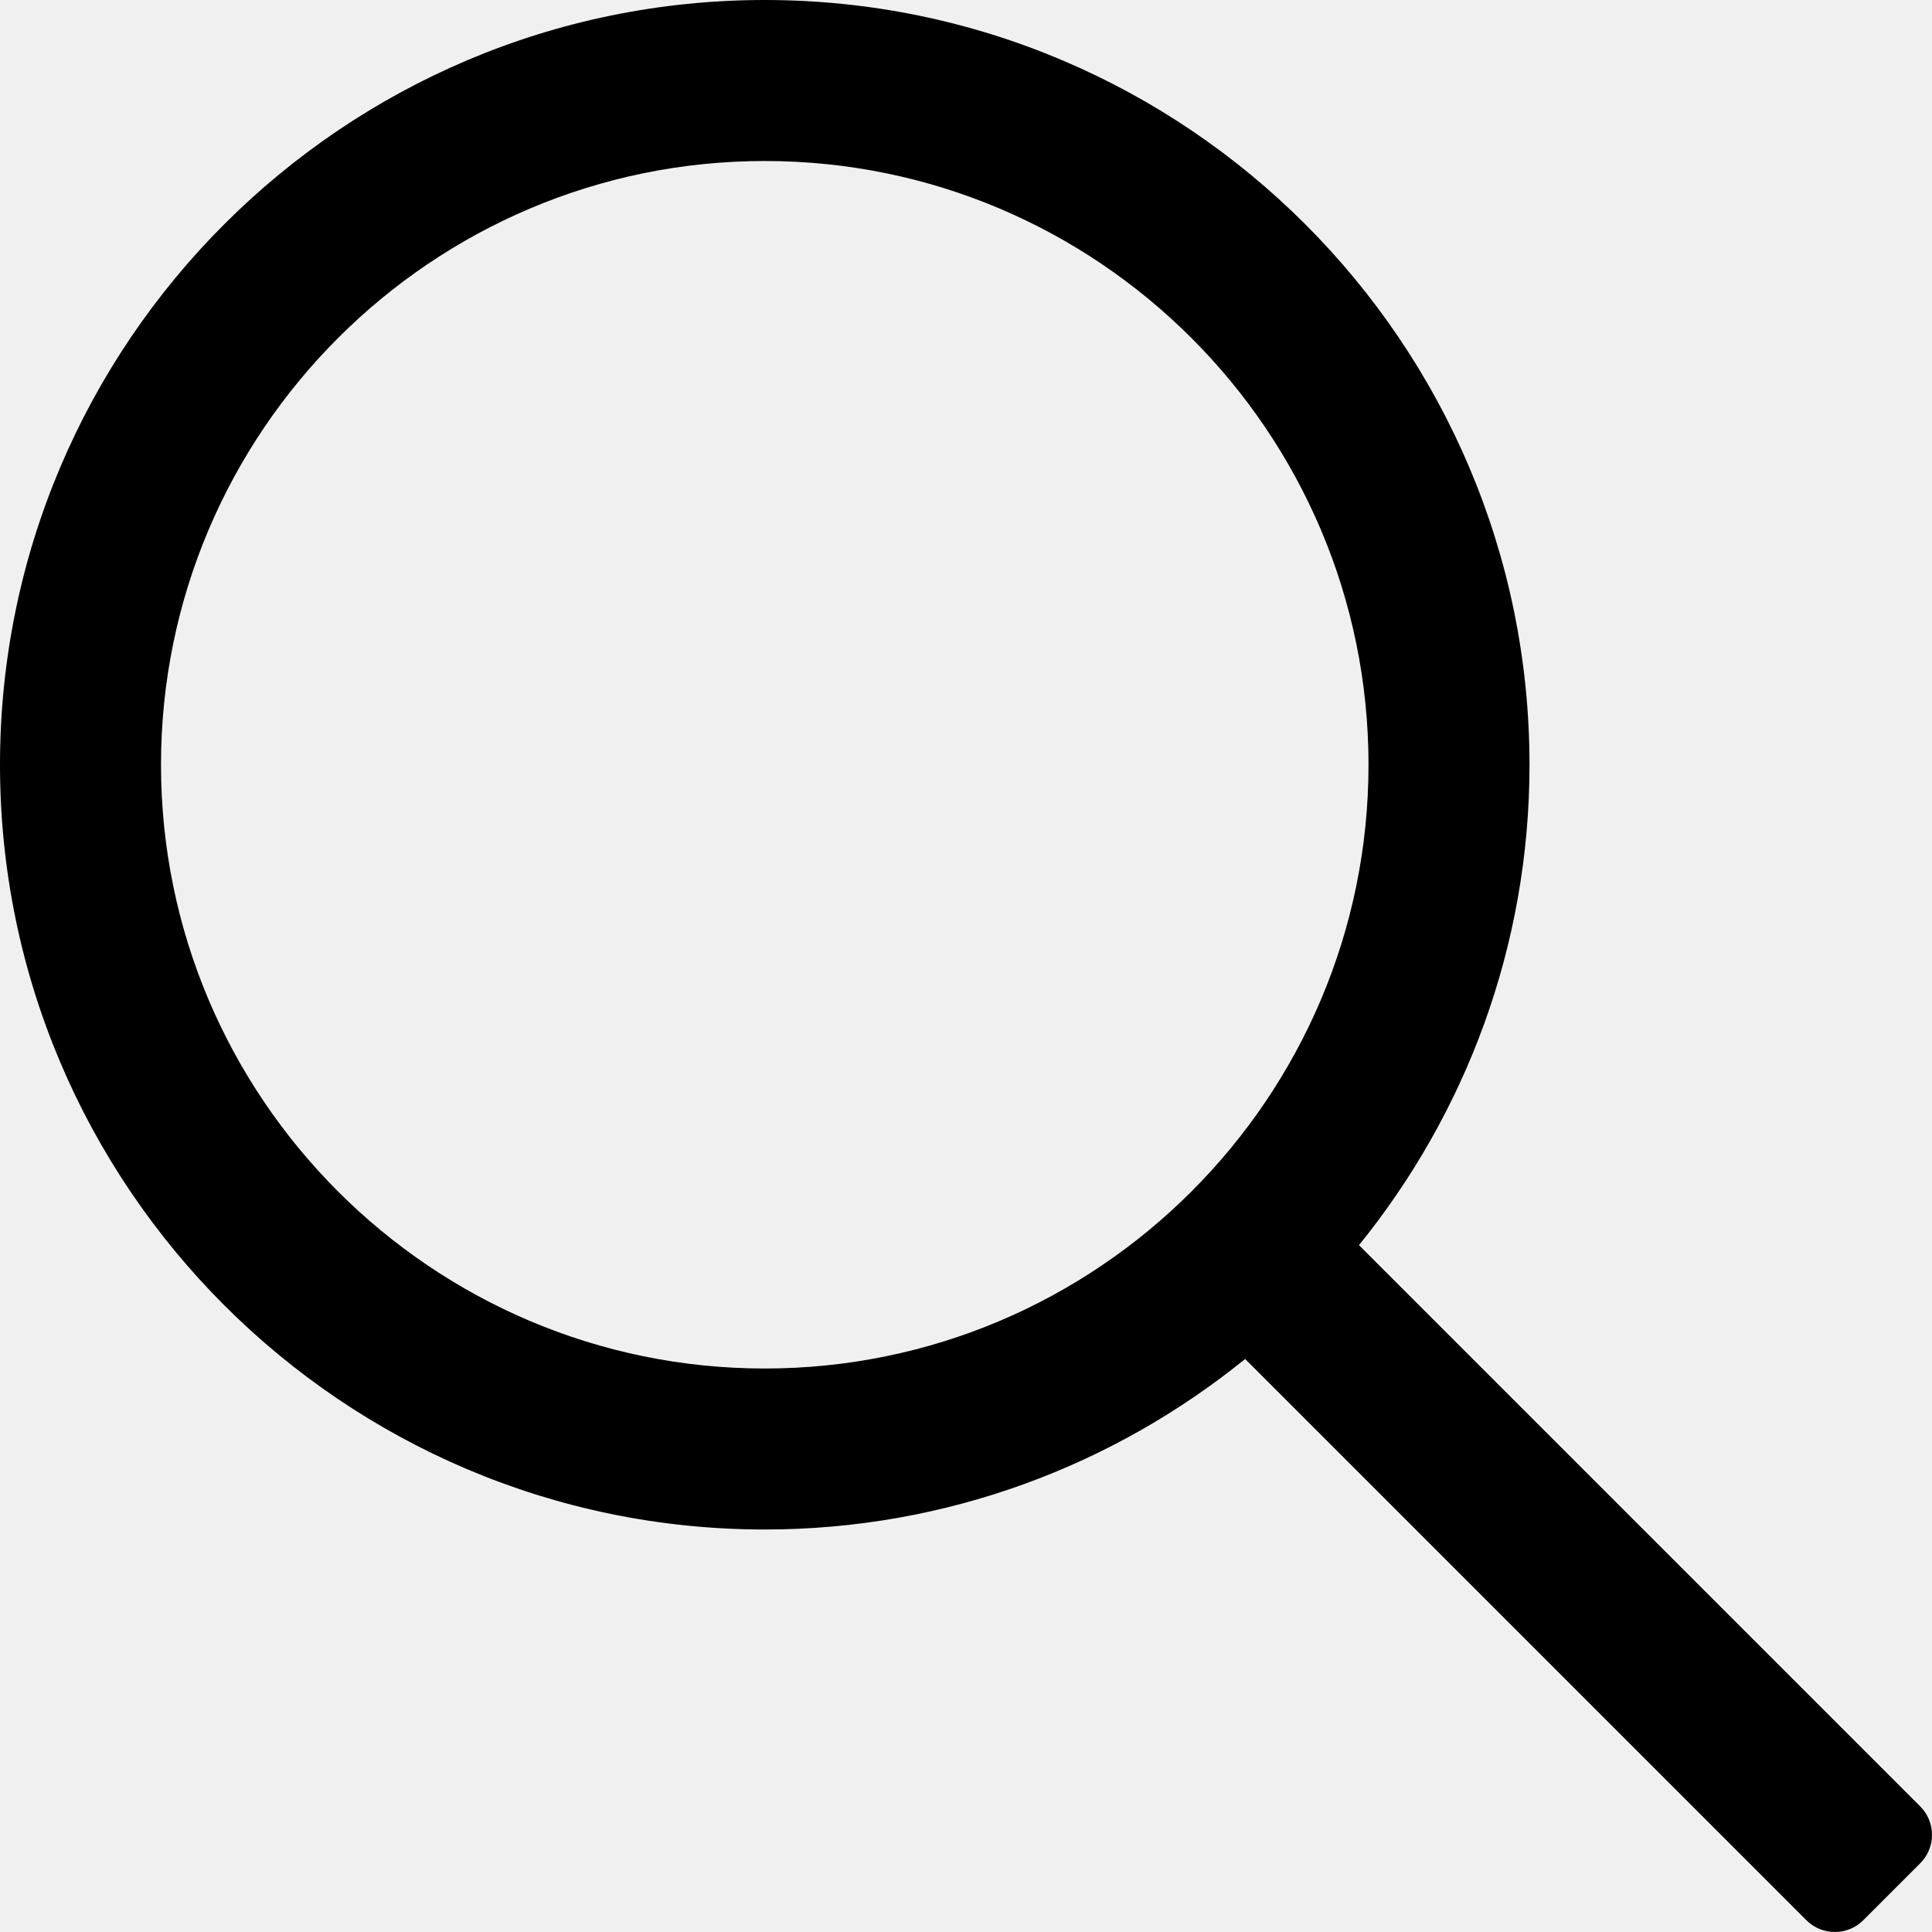
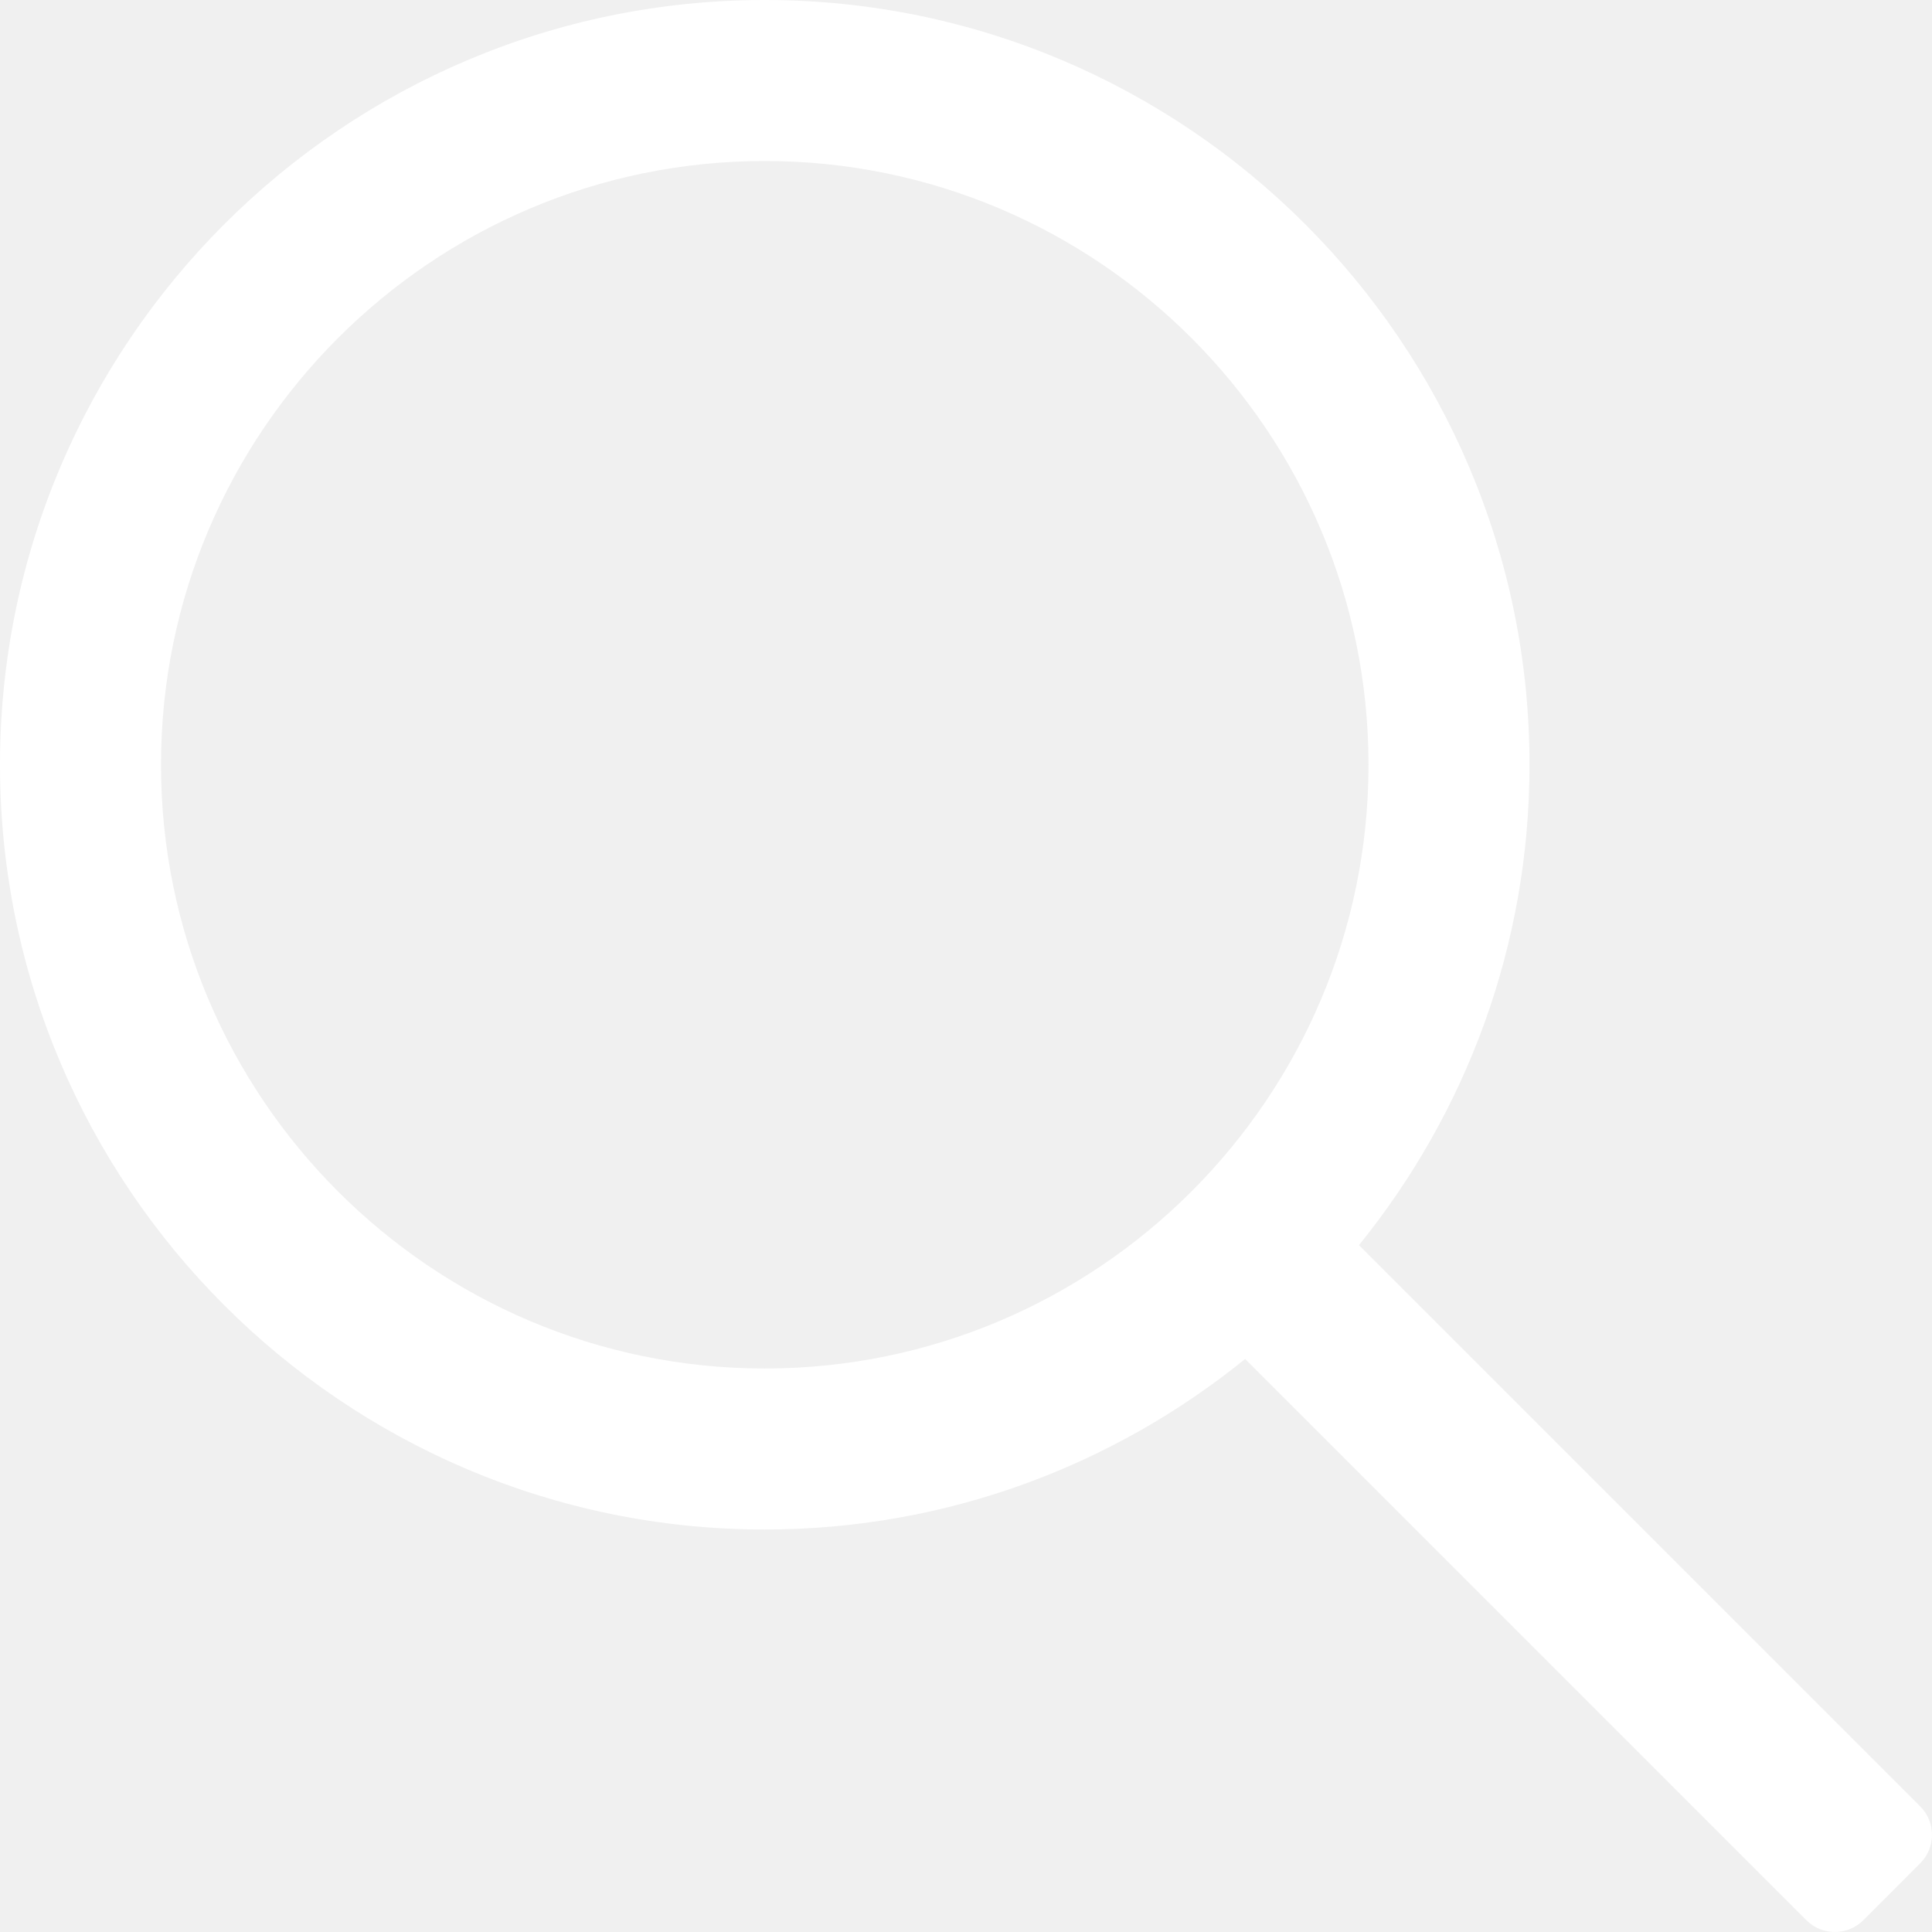
- <svg xmlns="http://www.w3.org/2000/svg" version="1.1" id="Capa_1" x="0px" y="0px" viewBox="0 0 511.999 511.999" style="enable-background:new 0 0 511.999 511.999;" xml:space="preserve">
+ <svg xmlns="http://www.w3.org/2000/svg" version="1.1" id="Capa_1" x="0px" y="0px" fill="white" viewBox="0 0 511.999 511.999" style="enable-background:new 0 0 511.999 511.999;" xml:space="preserve">
  <g>
    <g>
      <path d="M508.874,478.708L360.142,329.976c28.21-34.827,45.191-79.103,45.191-127.309c0-111.75-90.917-202.667-202.667-202.667    S0,90.917,0,202.667s90.917,202.667,202.667,202.667c48.206,0,92.482-16.982,127.309-45.191l148.732,148.732    c4.167,4.165,10.919,4.165,15.086,0l15.081-15.082C513.04,489.627,513.04,482.873,508.874,478.708z M202.667,362.667    c-88.229,0-160-71.771-160-160s71.771-160,160-160s160,71.771,160,160S290.896,362.667,202.667,362.667z" />
    </g>
  </g>
  <g>
</g>
  <g>
</g>
  <g>
</g>
  <g>
</g>
  <g>
</g>
  <g>
</g>
  <g>
</g>
  <g>
</g>
  <g>
</g>
  <g>
</g>
  <g>
</g>
  <g>
</g>
  <g>
</g>
  <g>
</g>
  <g>
</g>
</svg>
